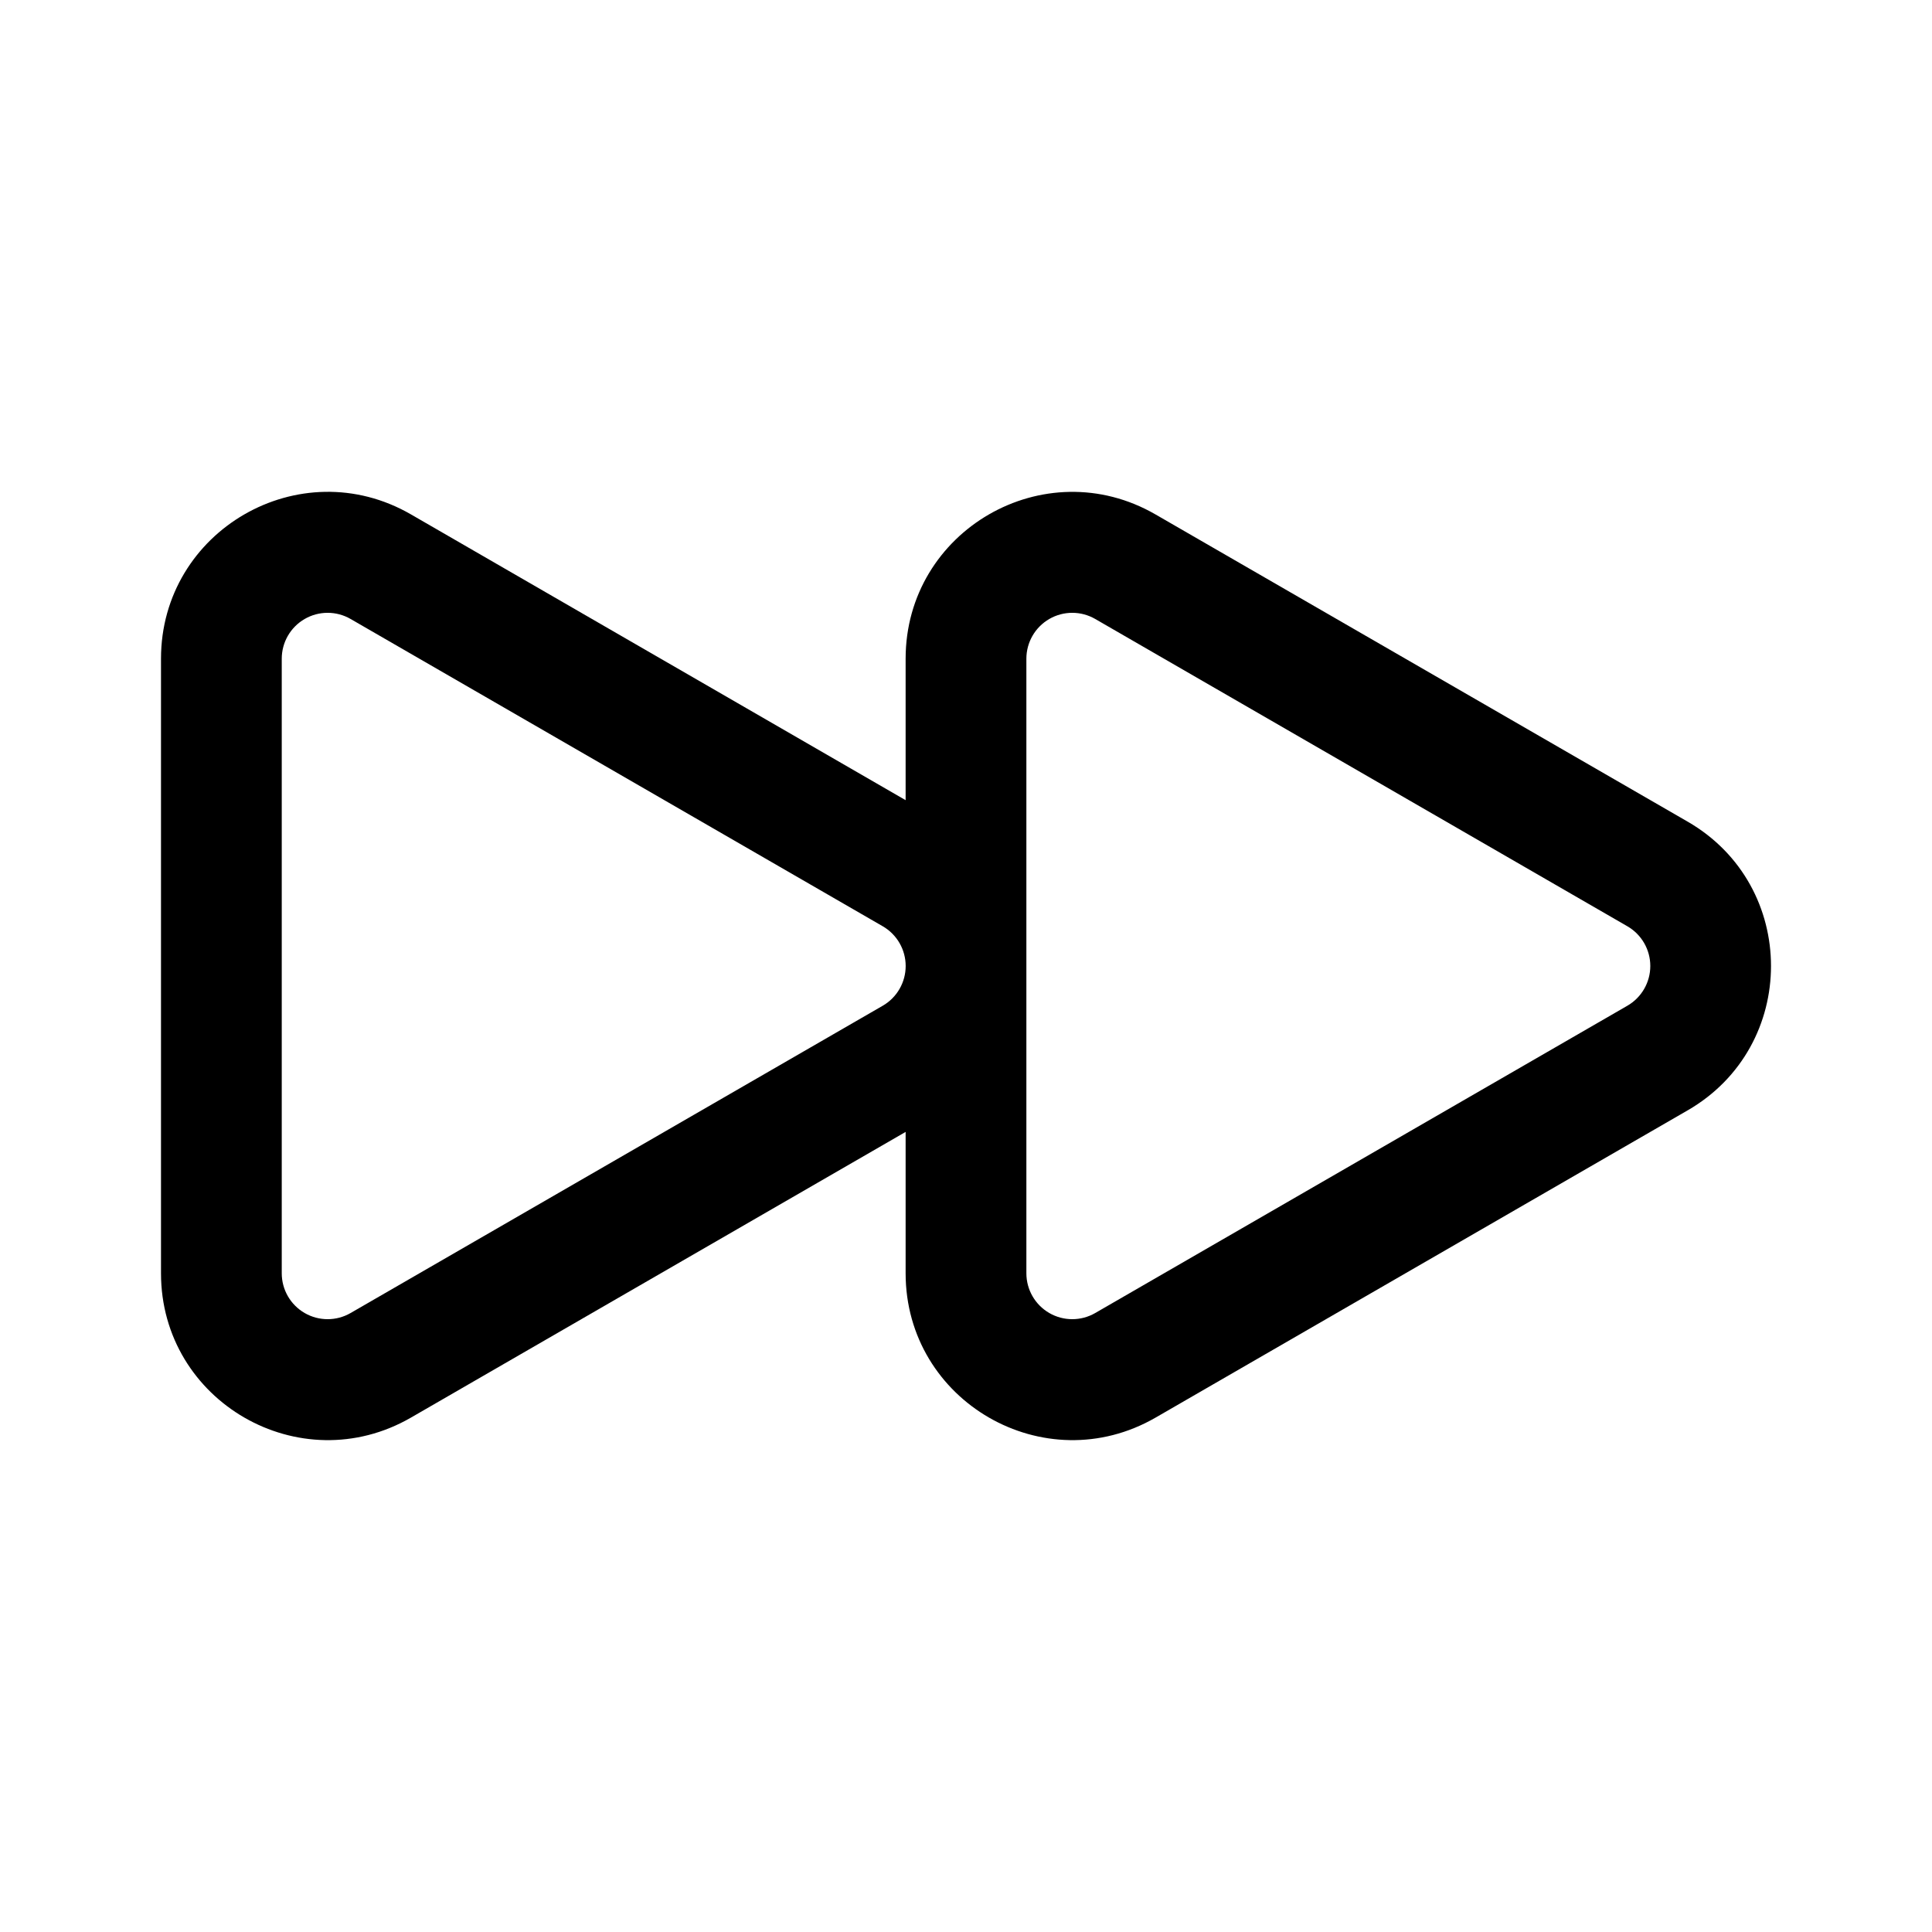
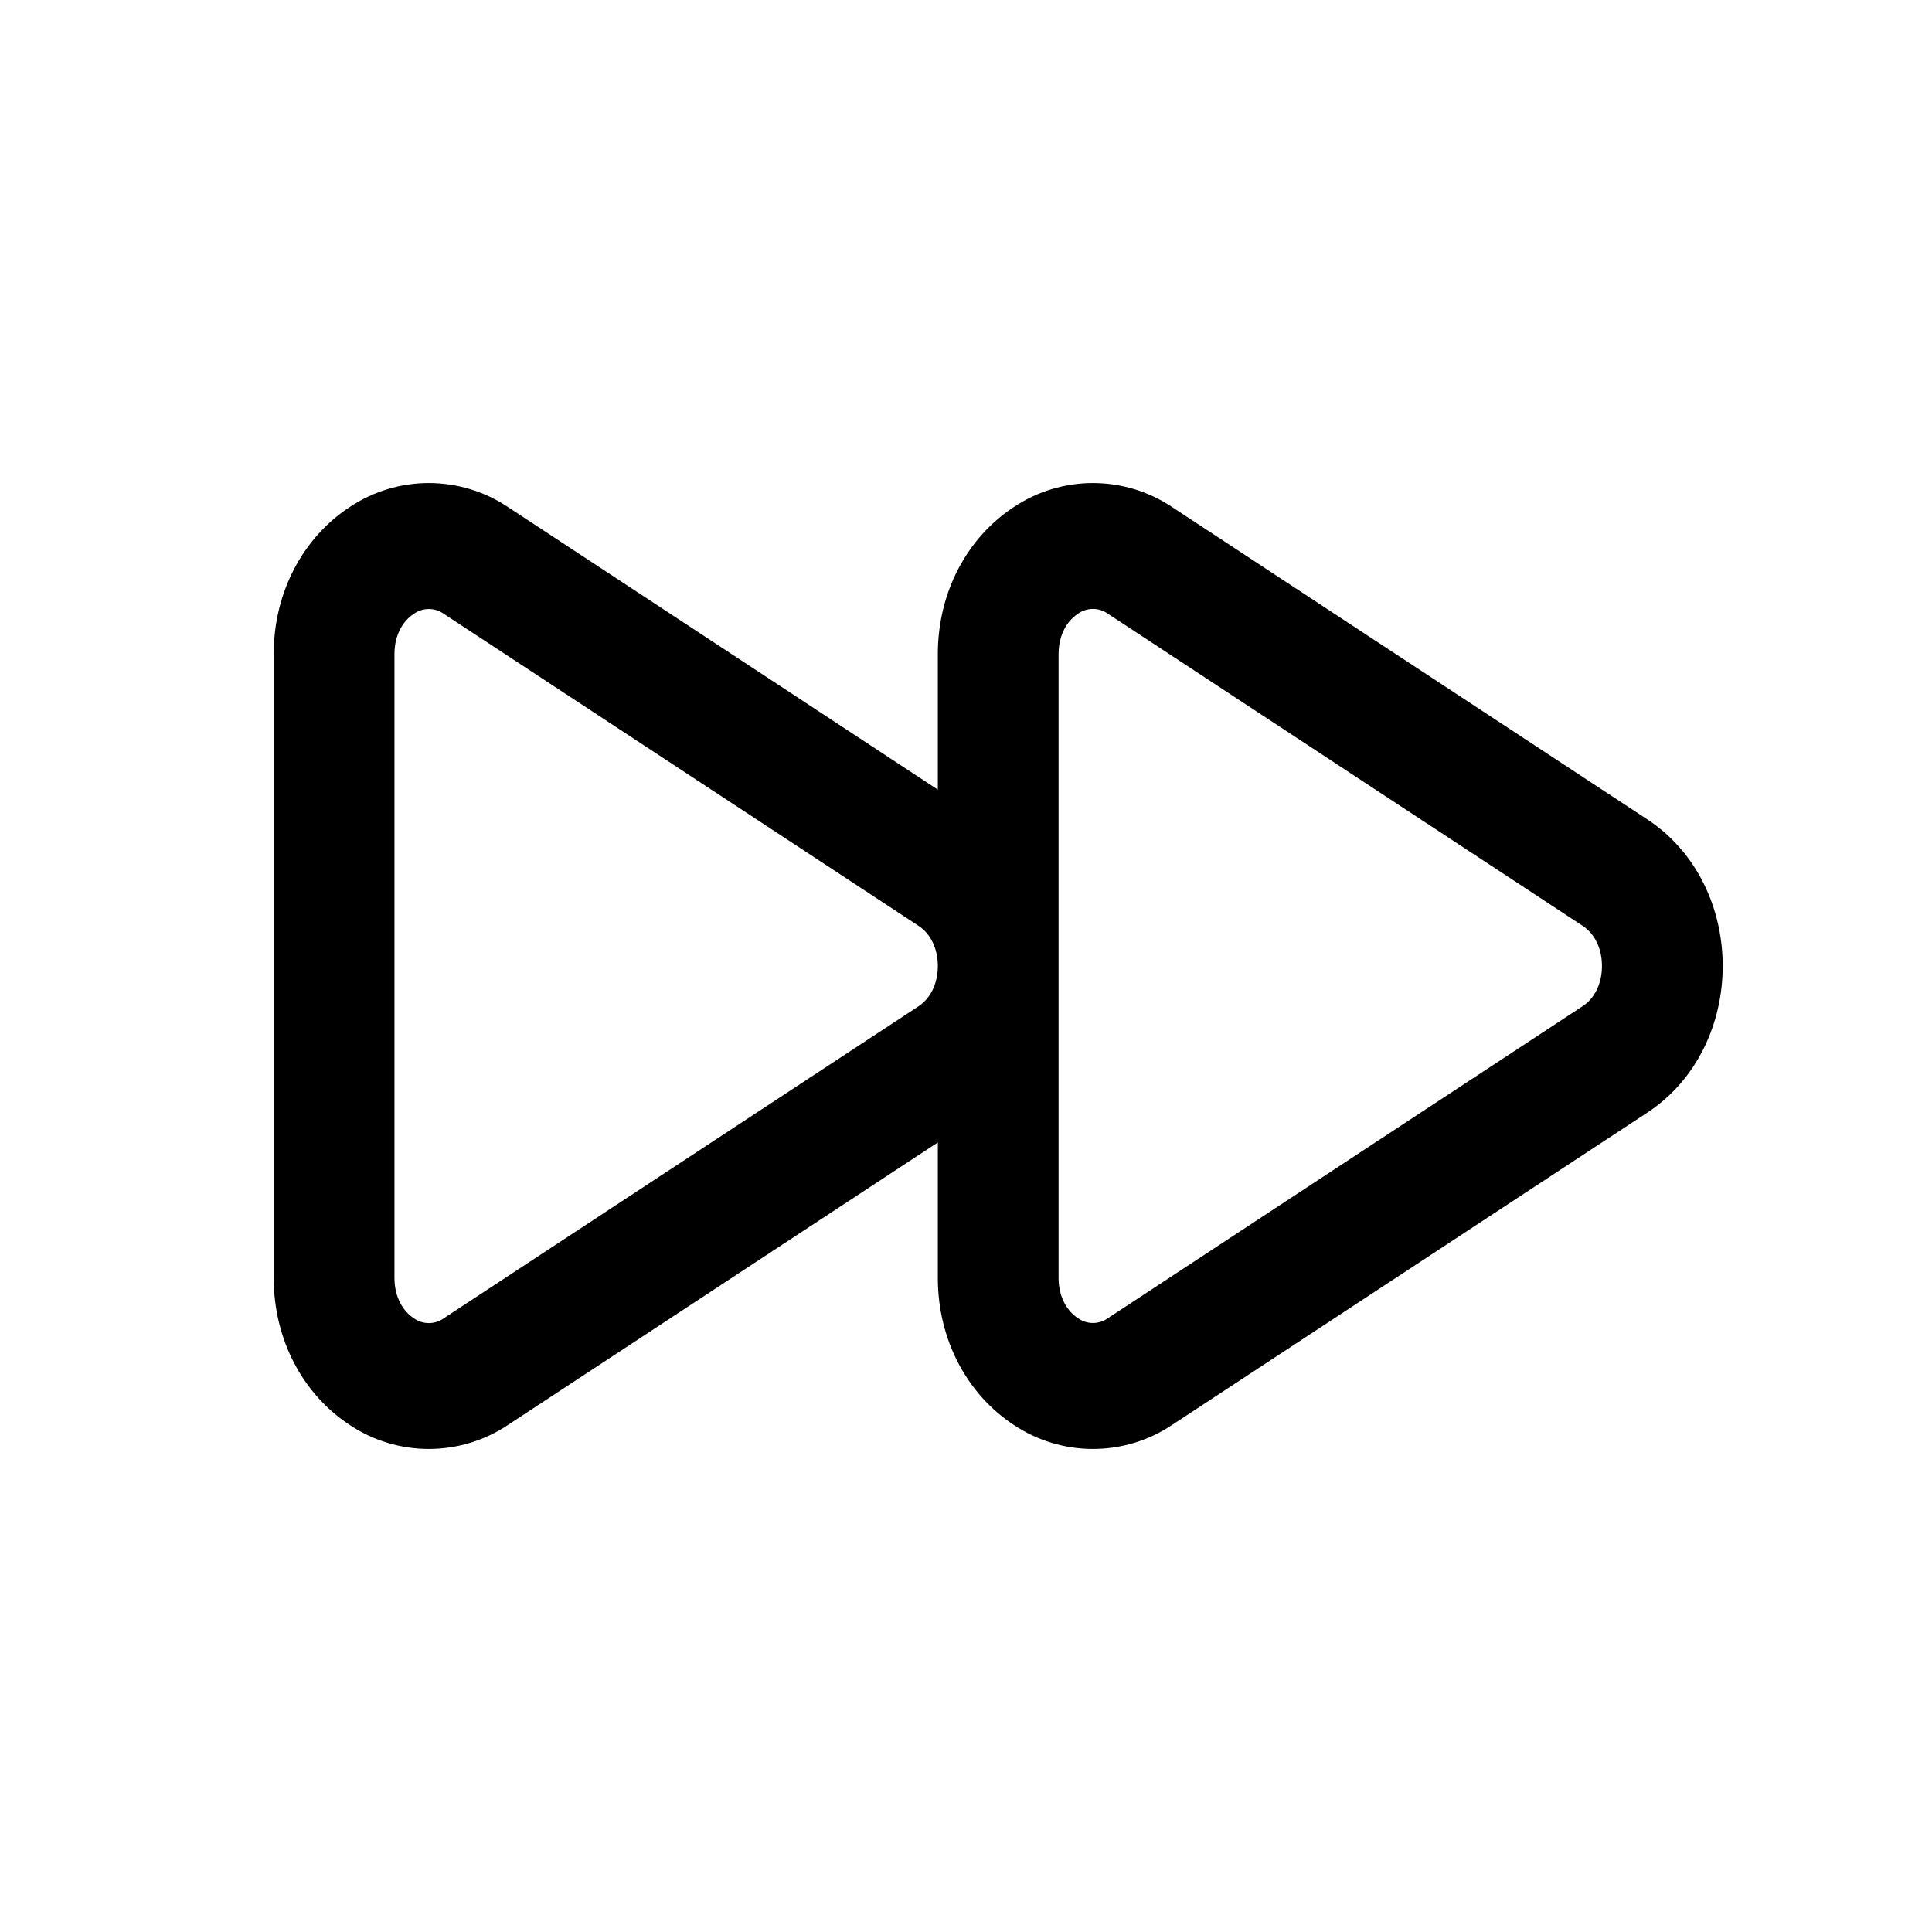
<svg xmlns="http://www.w3.org/2000/svg" width="24" height="24" fill="none" class="persona-icon" viewBox="0 0 24 24">
-   <path fill="currentColor" fill-rule="evenodd" d="M2 8.183C2 6.59 3.725 5.593 5.105 6.39L11.25 9.94V8.183c0-1.593 1.725-2.59 3.105-1.792l6.61 3.816c1.38.797 1.38 2.789 0 3.586l-6.61 3.817c-1.38.796-3.105-.2-3.105-1.793v-1.756L5.105 17.61C3.725 18.406 2 17.41 2 15.817zm2.355-.494a.57.57 0 0 0-.855.494v7.634a.57.57 0 0 0 .855.494l6.61-3.817a.57.57 0 0 0 0-.988zm9.25 0a.57.57 0 0 0-.855.494v7.634a.57.57 0 0 0 .855.494l6.61-3.817a.57.57 0 0 0 0-.988z" clip-rule="evenodd" />
+   <path fill="currentColor" fill-rule="evenodd" d="M11.65 9.809V8.125c0-.784.377-1.453.939-1.823a1.77 1.77 0 0 1 1.976 0l5.896 3.875c1.252.823 1.252 2.823 0 3.646l-5.896 3.875a1.77 1.77 0 0 1-1.976 0c-.562-.37-.939-1.04-.939-1.823v-1.683l-5.335 3.506a1.77 1.77 0 0 1-1.976 0c-.562-.37-.939-1.04-.939-1.823v-7.75c0-.784.377-1.453.939-1.823a1.77 1.77 0 0 1 1.976 0zm0 2.191c0-.225-.096-.405-.238-.498L5.516 7.627a.32.32 0 0 0-.378 0c-.124.081-.238.25-.238.498v7.75c0 .248.114.417.238.499a.32.32 0 0 0 .378 0l5.896-3.875c.142-.094.238-.274.238-.499m2.116-4.374a.32.32 0 0 0-.378 0c-.124.082-.238.25-.238.499v7.75c0 .248.114.417.238.498a.32.32 0 0 0 .378 0l5.896-3.875c.142-.093.238-.273.238-.498s-.096-.405-.238-.498z" clip-rule="evenodd" />
</svg>
